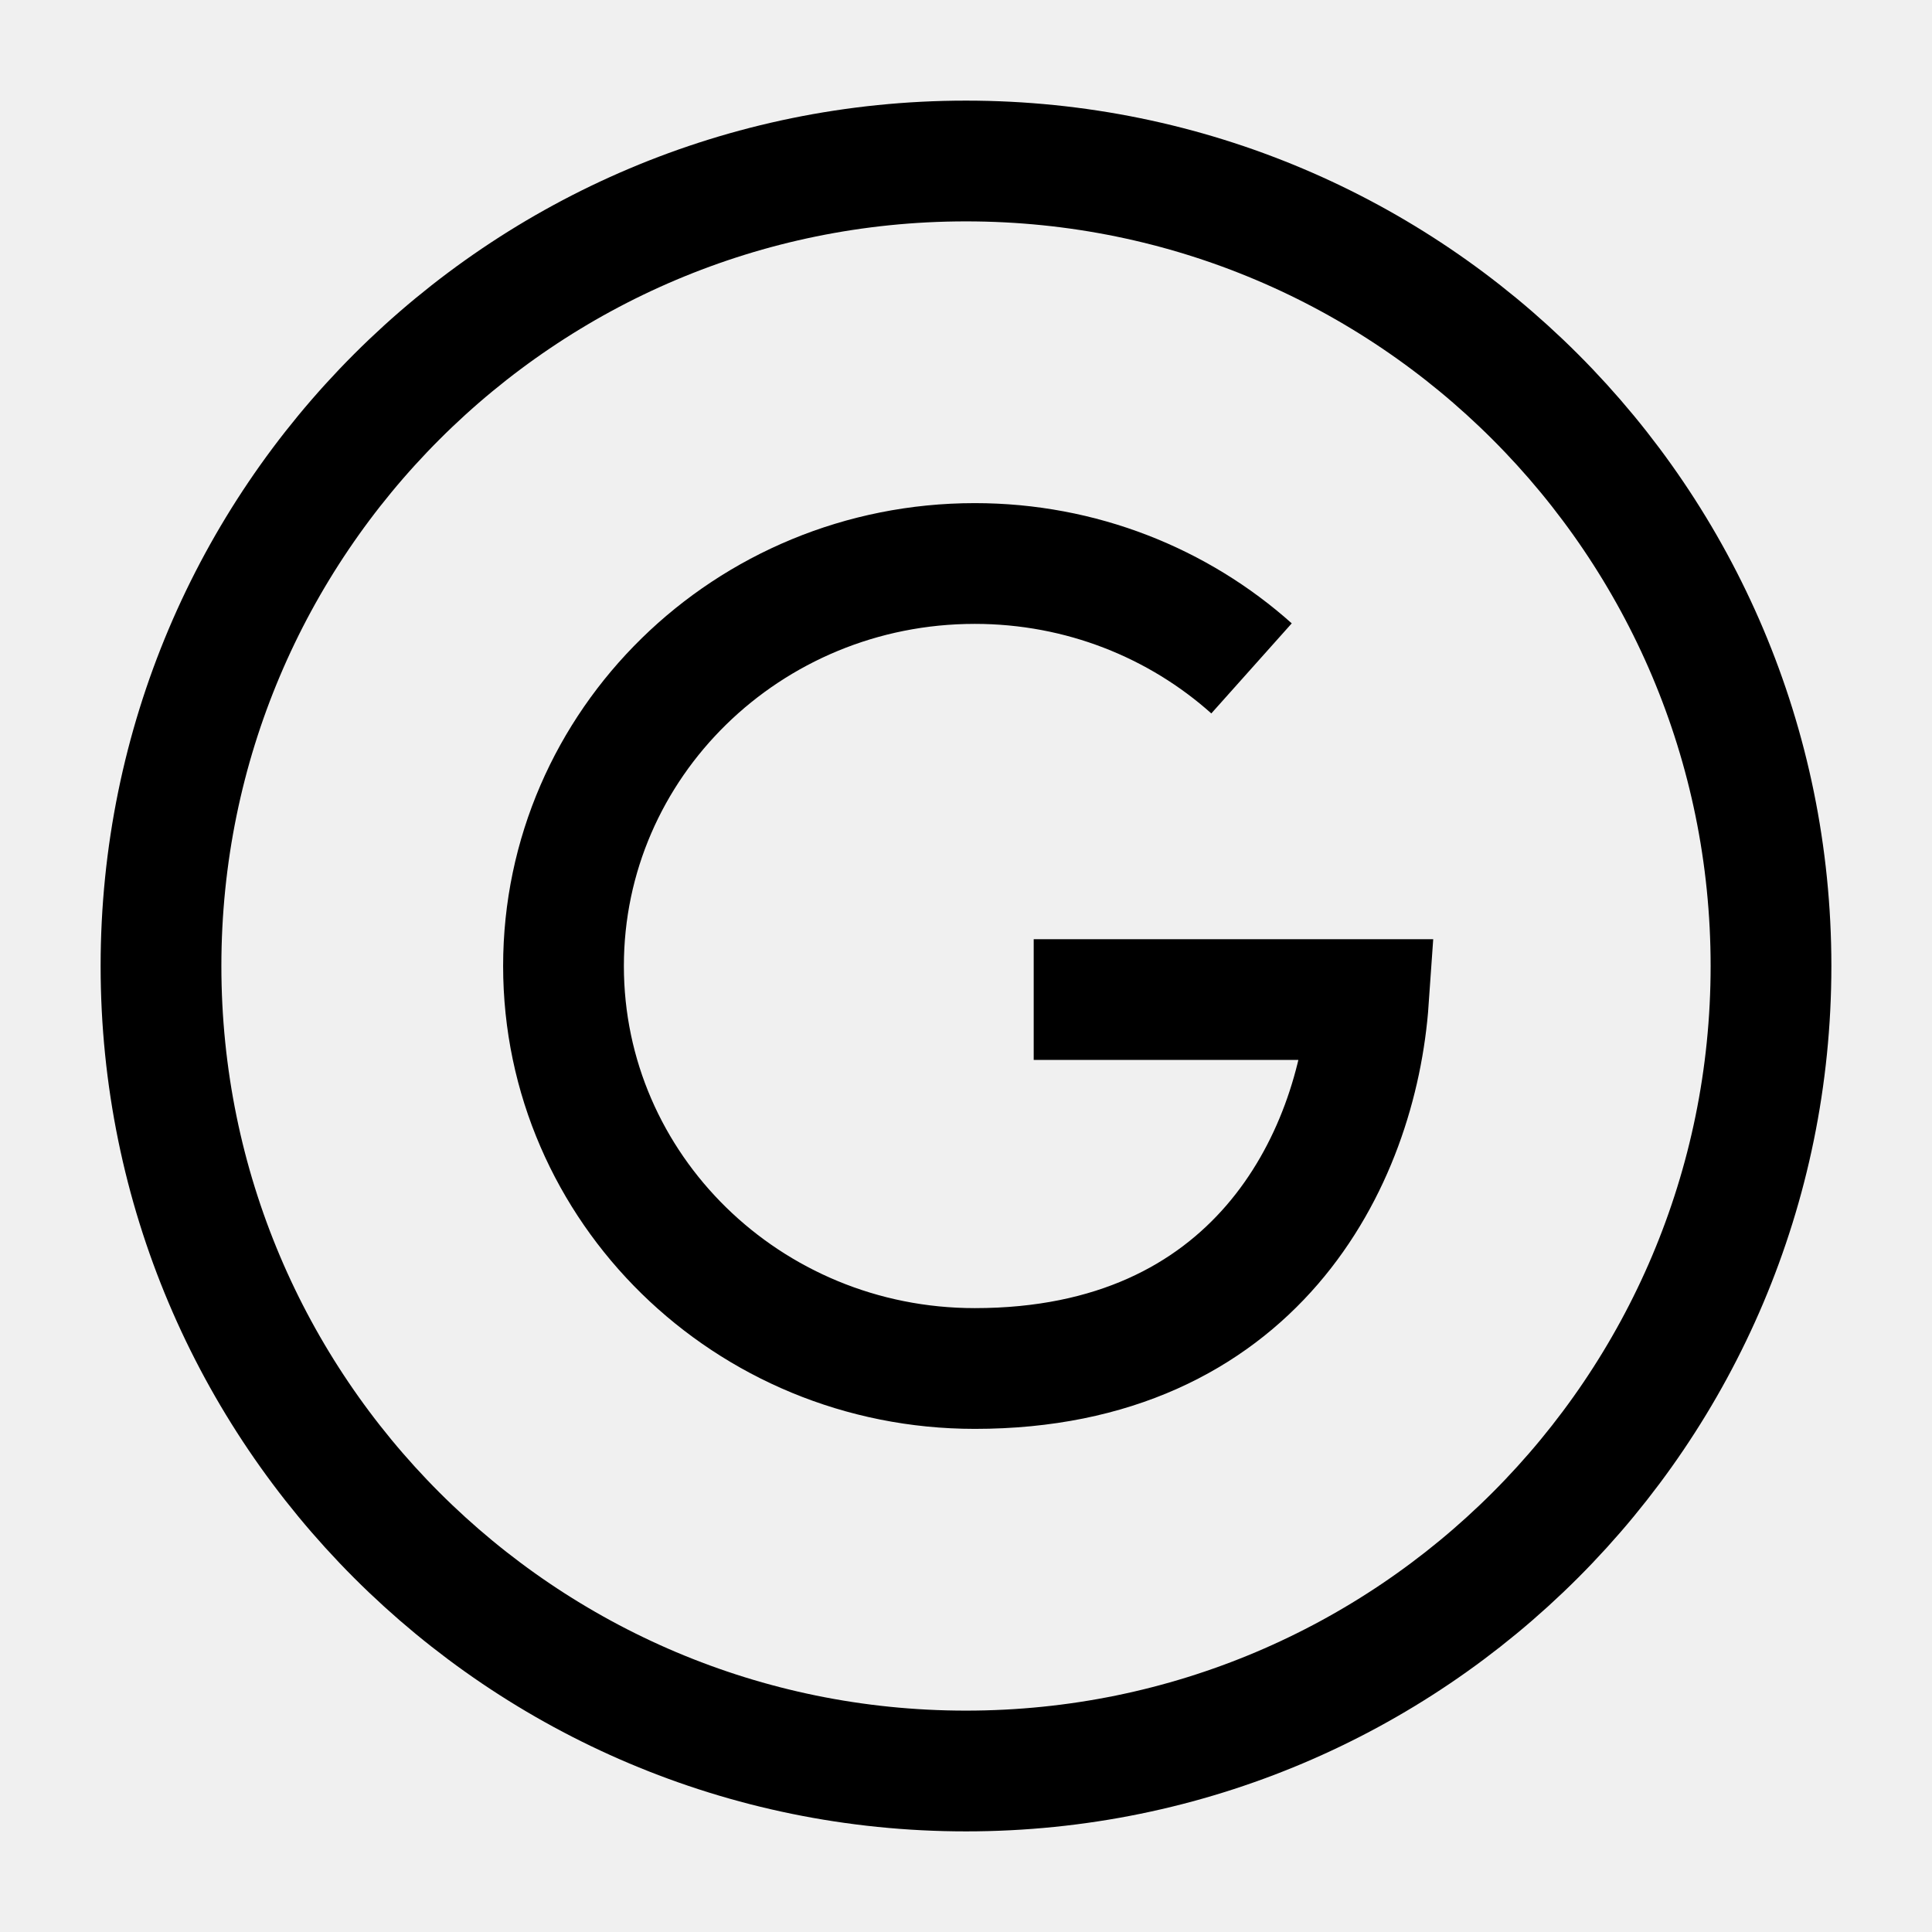
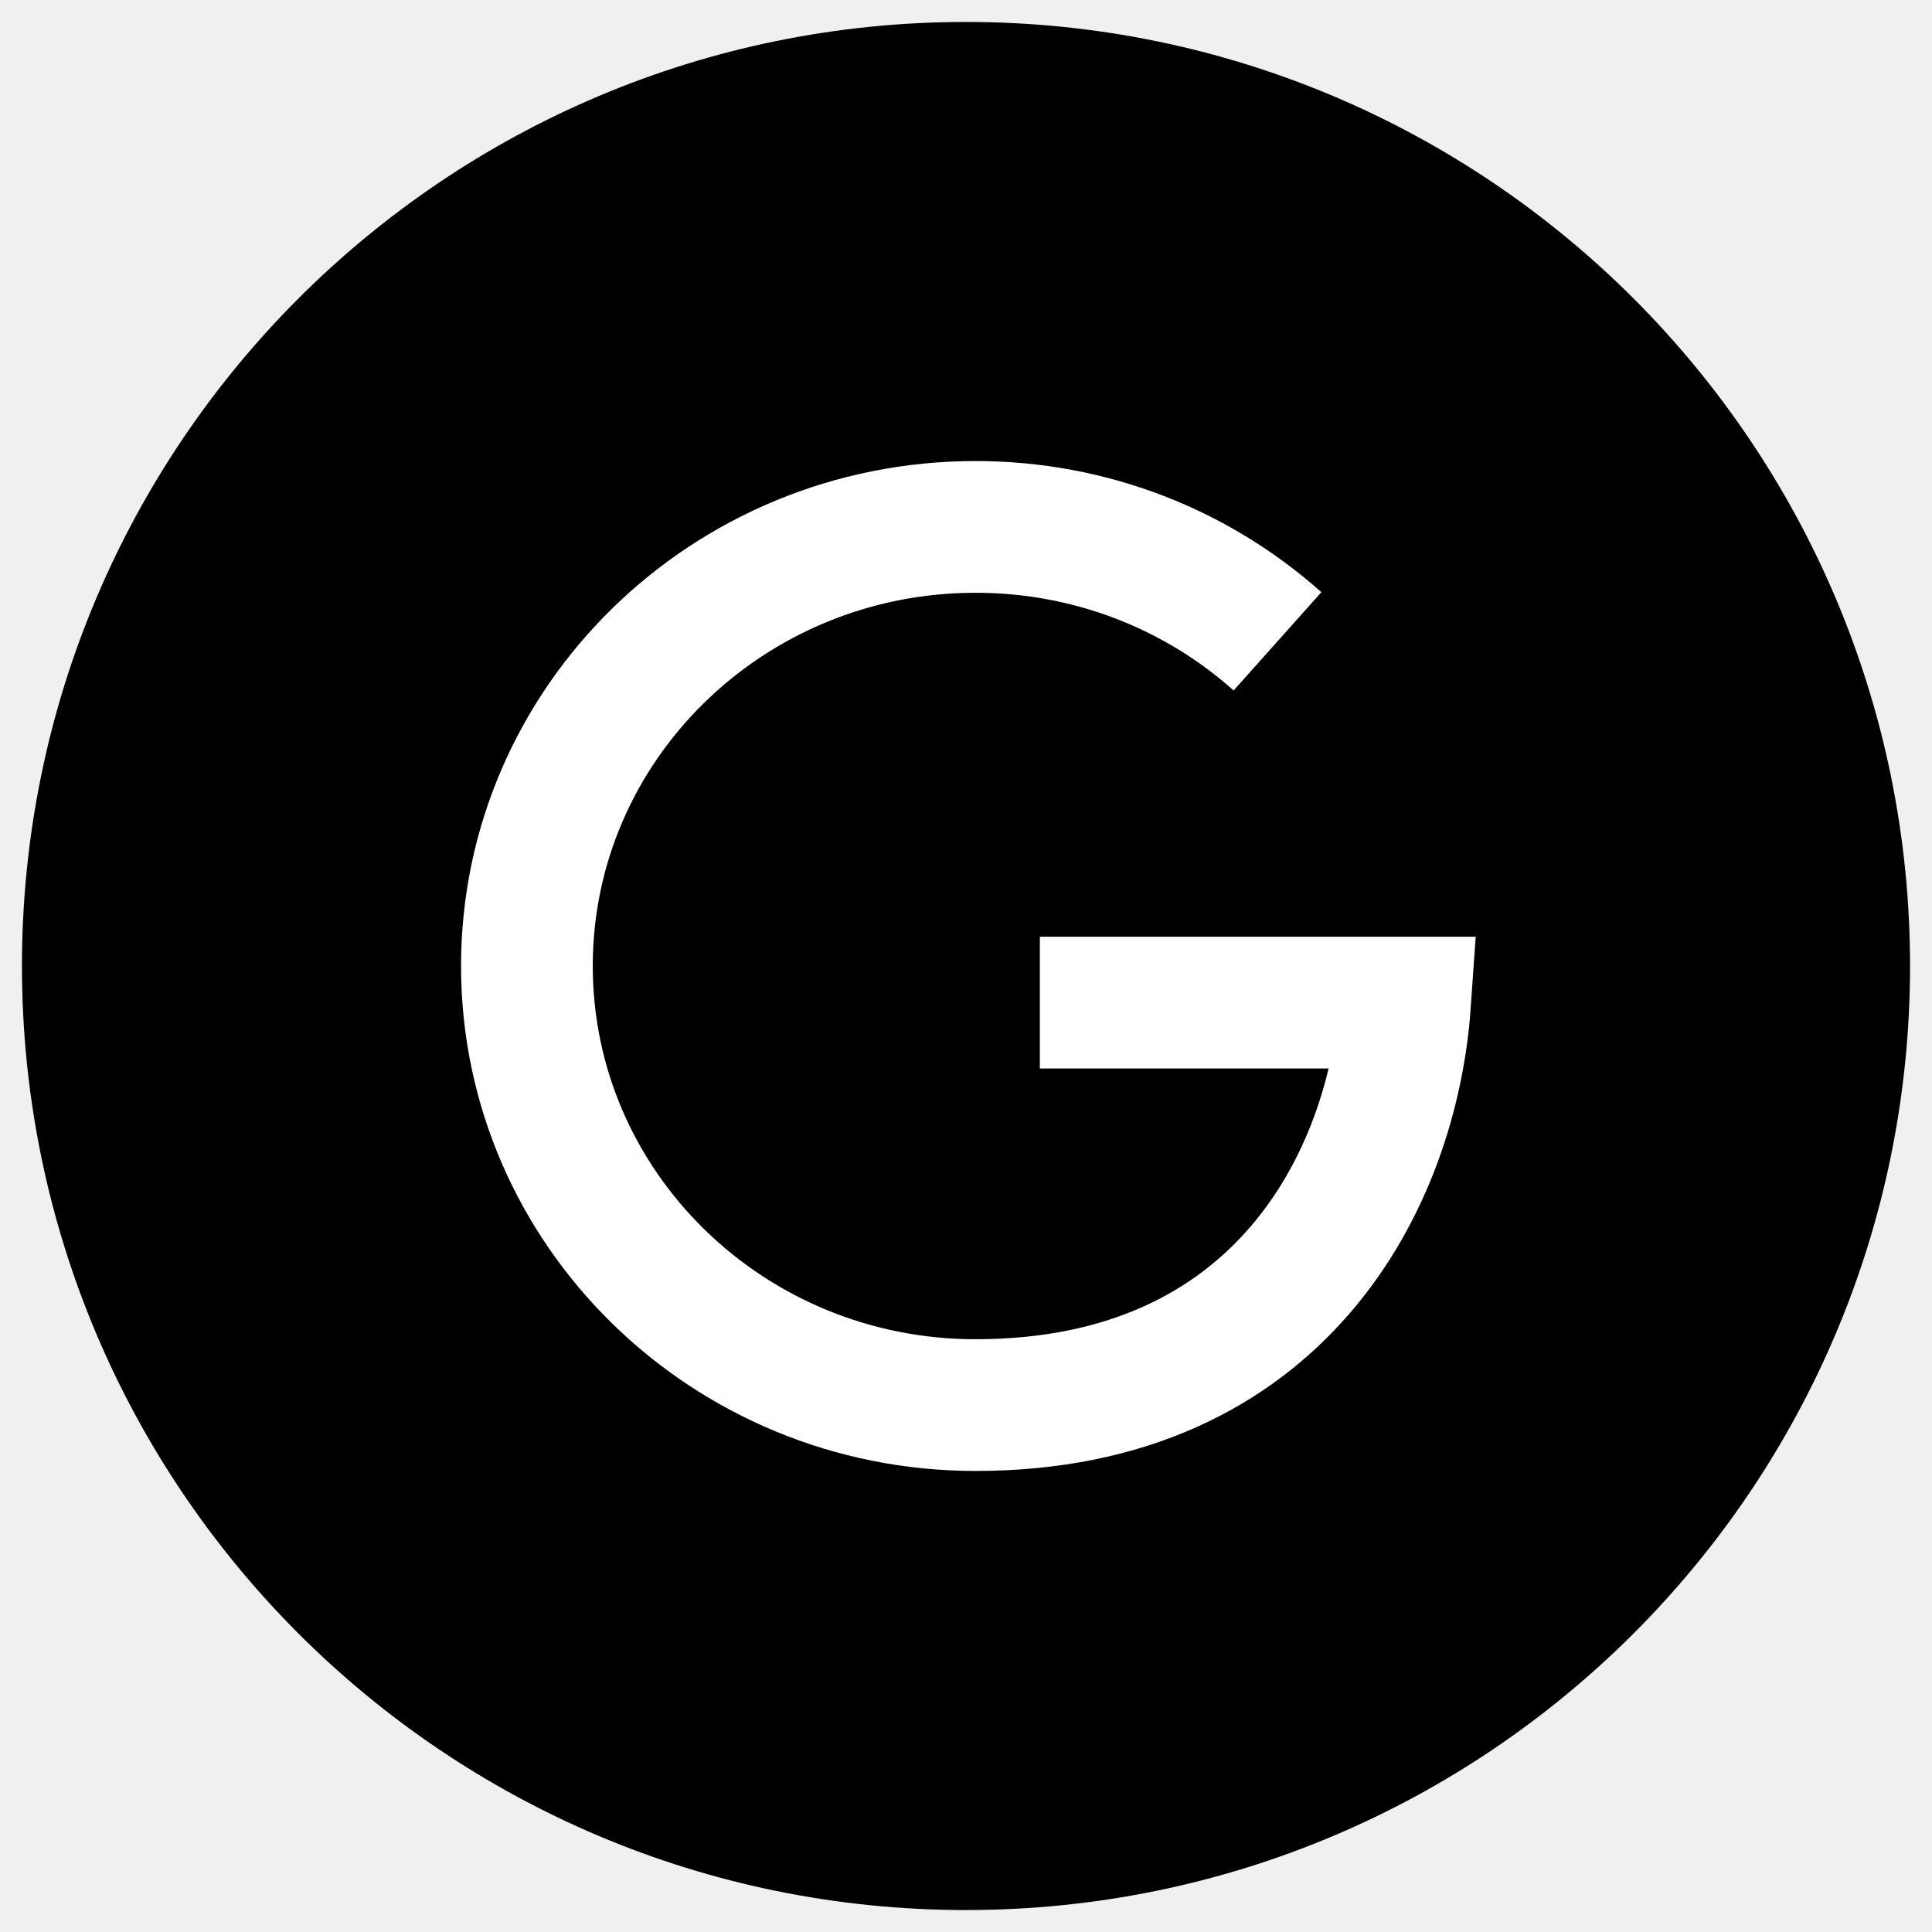
- <svg xmlns="http://www.w3.org/2000/svg" stroke-width="1.5" viewBox="0 0 24 24" fill="none" color="#000000">
-   <path d="M15.547 8.303C14.641 7.494 13.433 7 12.109 7C9.287 7 7 9.239 7 12C7 14.761 9.287 17 12.109 17C15.578 17 16.86 14.43 17 12.417H12.841" stroke="#000000" stroke-width="1.5" />
-   <path d="M12 22C17.523 22 22 17.523 22 12C22 6.477 17.523 2 12 2C6.477 2 2 6.477 2 12C2 17.523 6.477 22 12 22Z" stroke="#000000" stroke-width="1.5" stroke-linecap="round" stroke-linejoin="round" />
+ <svg xmlns="http://www.w3.org/2000/svg" viewBox="0 0 22 22" fill="none">
+   <path d="M11 21C16.523 21 21 16.523 21 11C21 5.477 16.523 1 11 1C5.477 1 1 5.477 1 11C1 16.523 5.477 21 11 21Z" fill="black" stroke="black" stroke-width="1.5" stroke-linecap="round" stroke-linejoin="round" />
+   <path d="M14.547 7.303C13.641 6.494 12.433 6 11.109 6C8.287 6 6 8.239 6 11C6 13.761 8.287 16 11.109 16C14.578 16 15.86 13.43 16 11.417H11.841" stroke="white" stroke-width="1.5" />
</svg>
